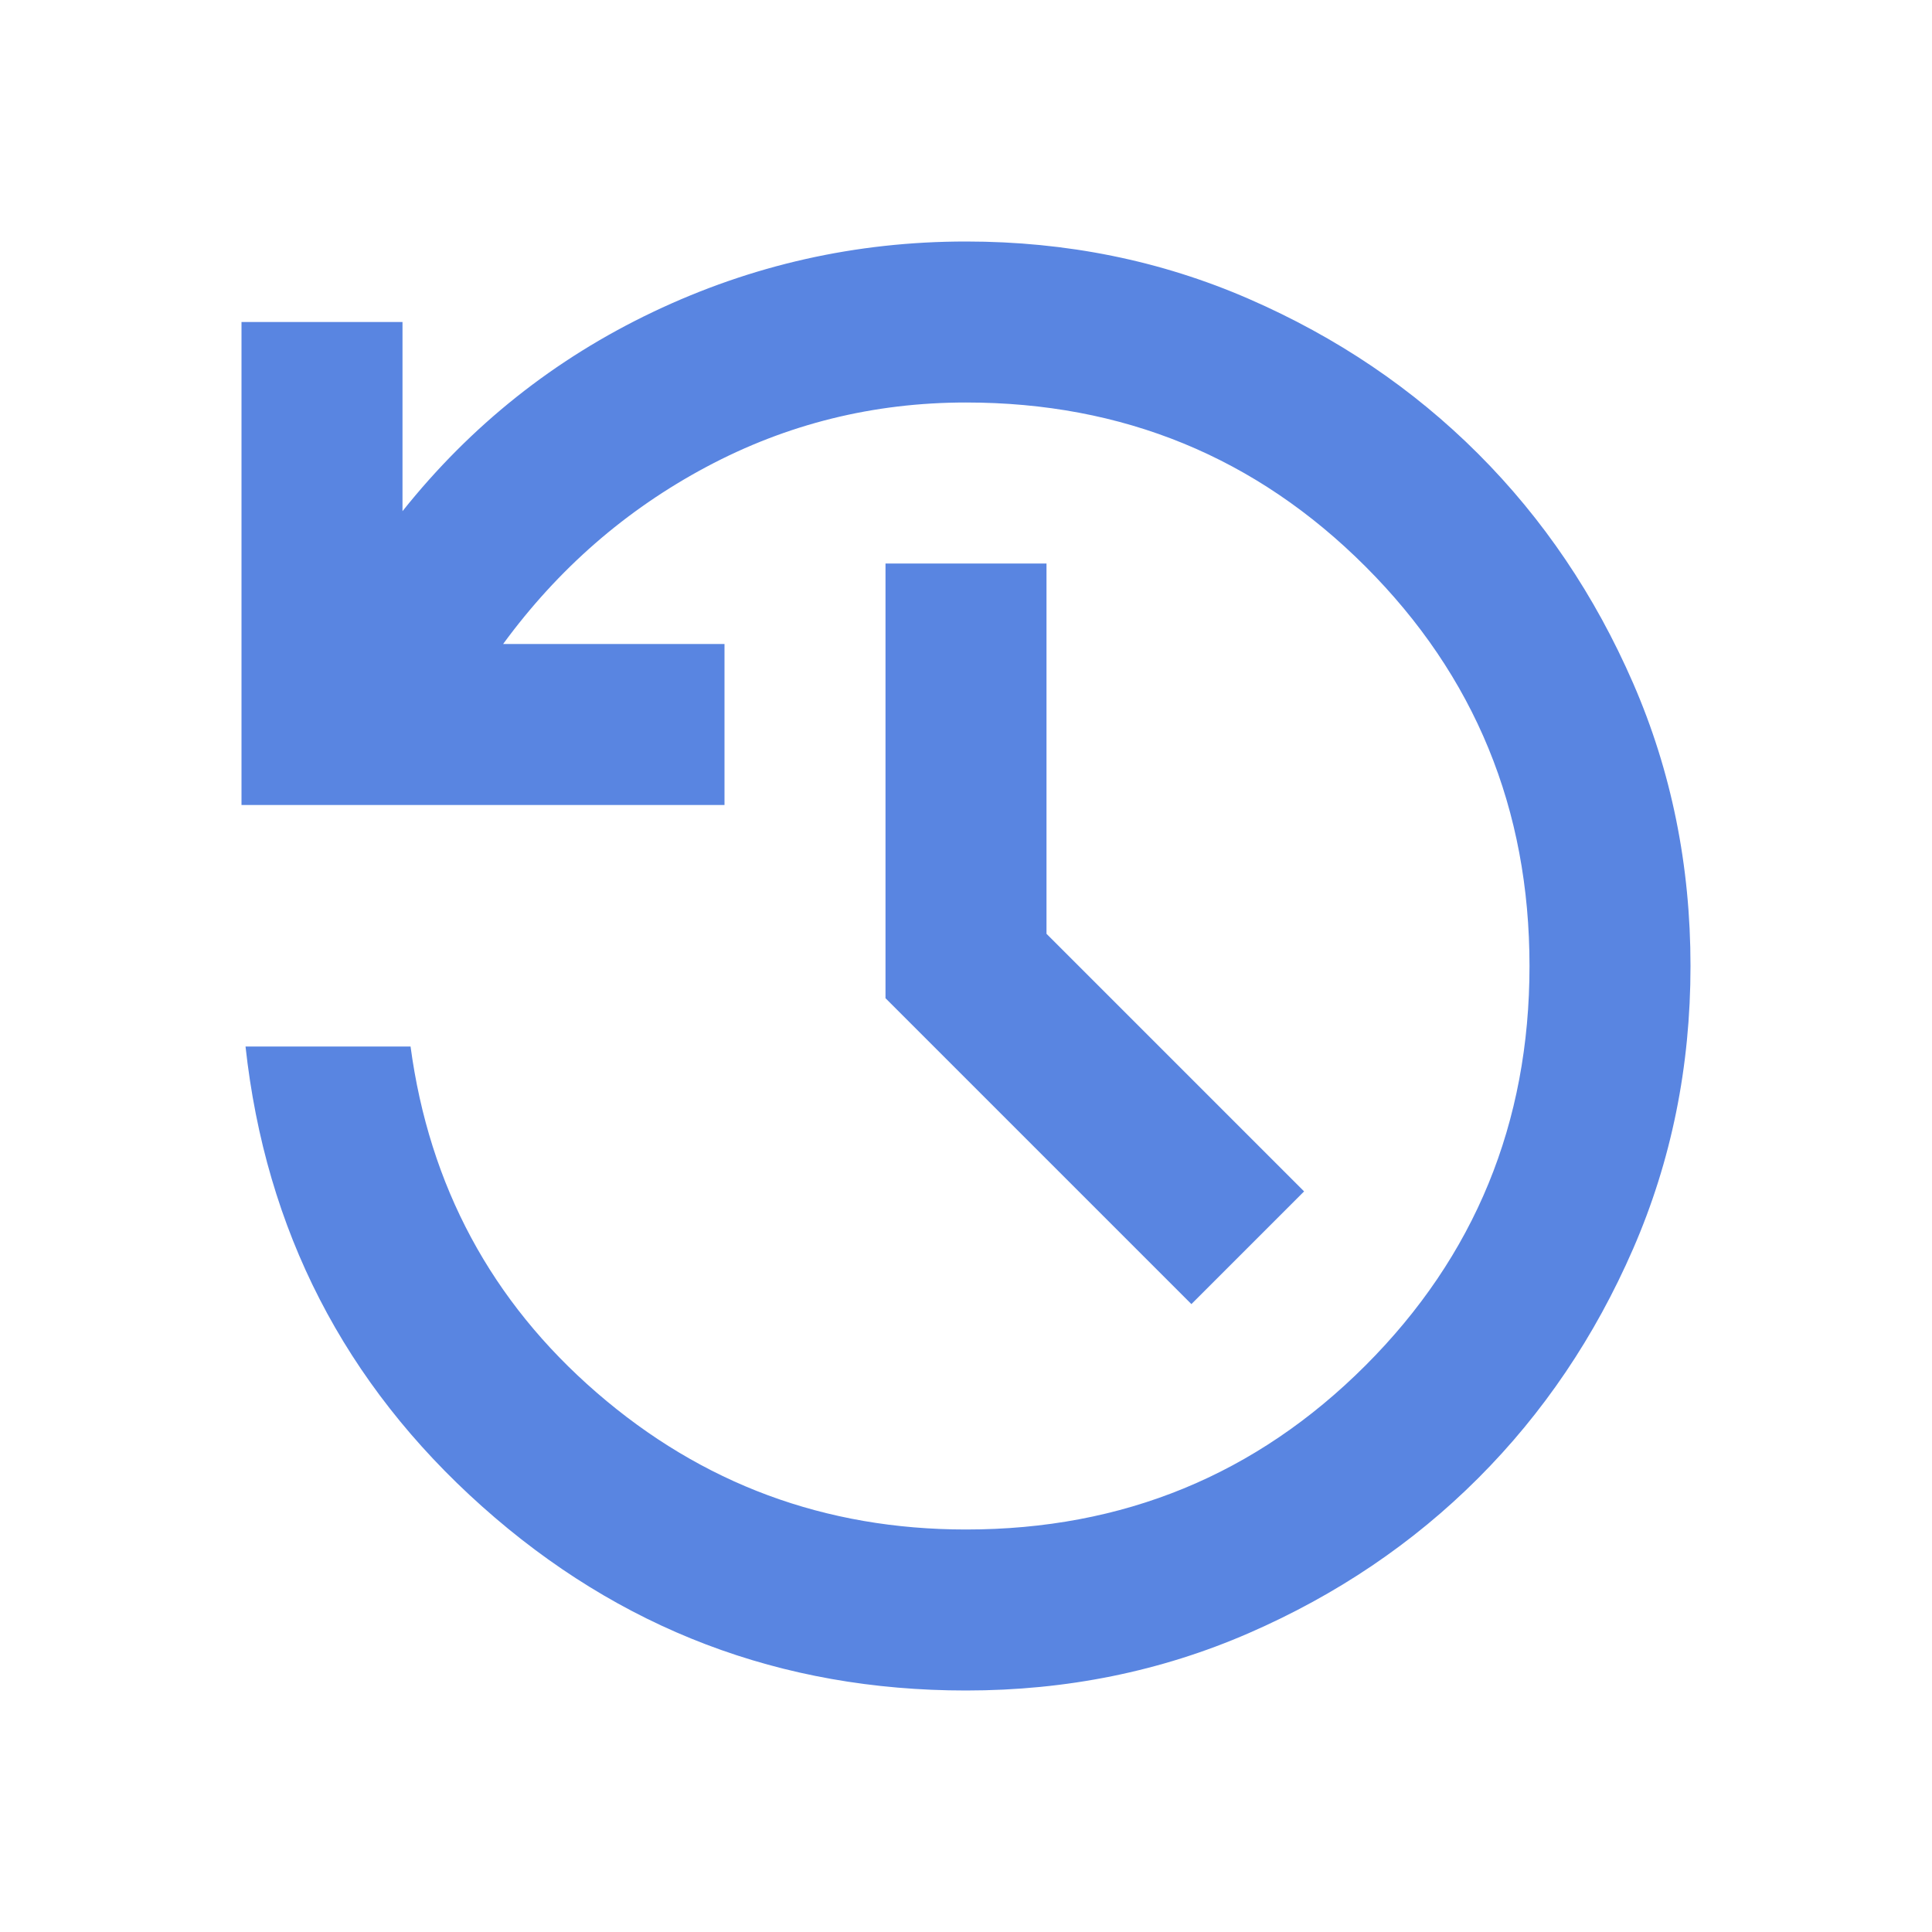
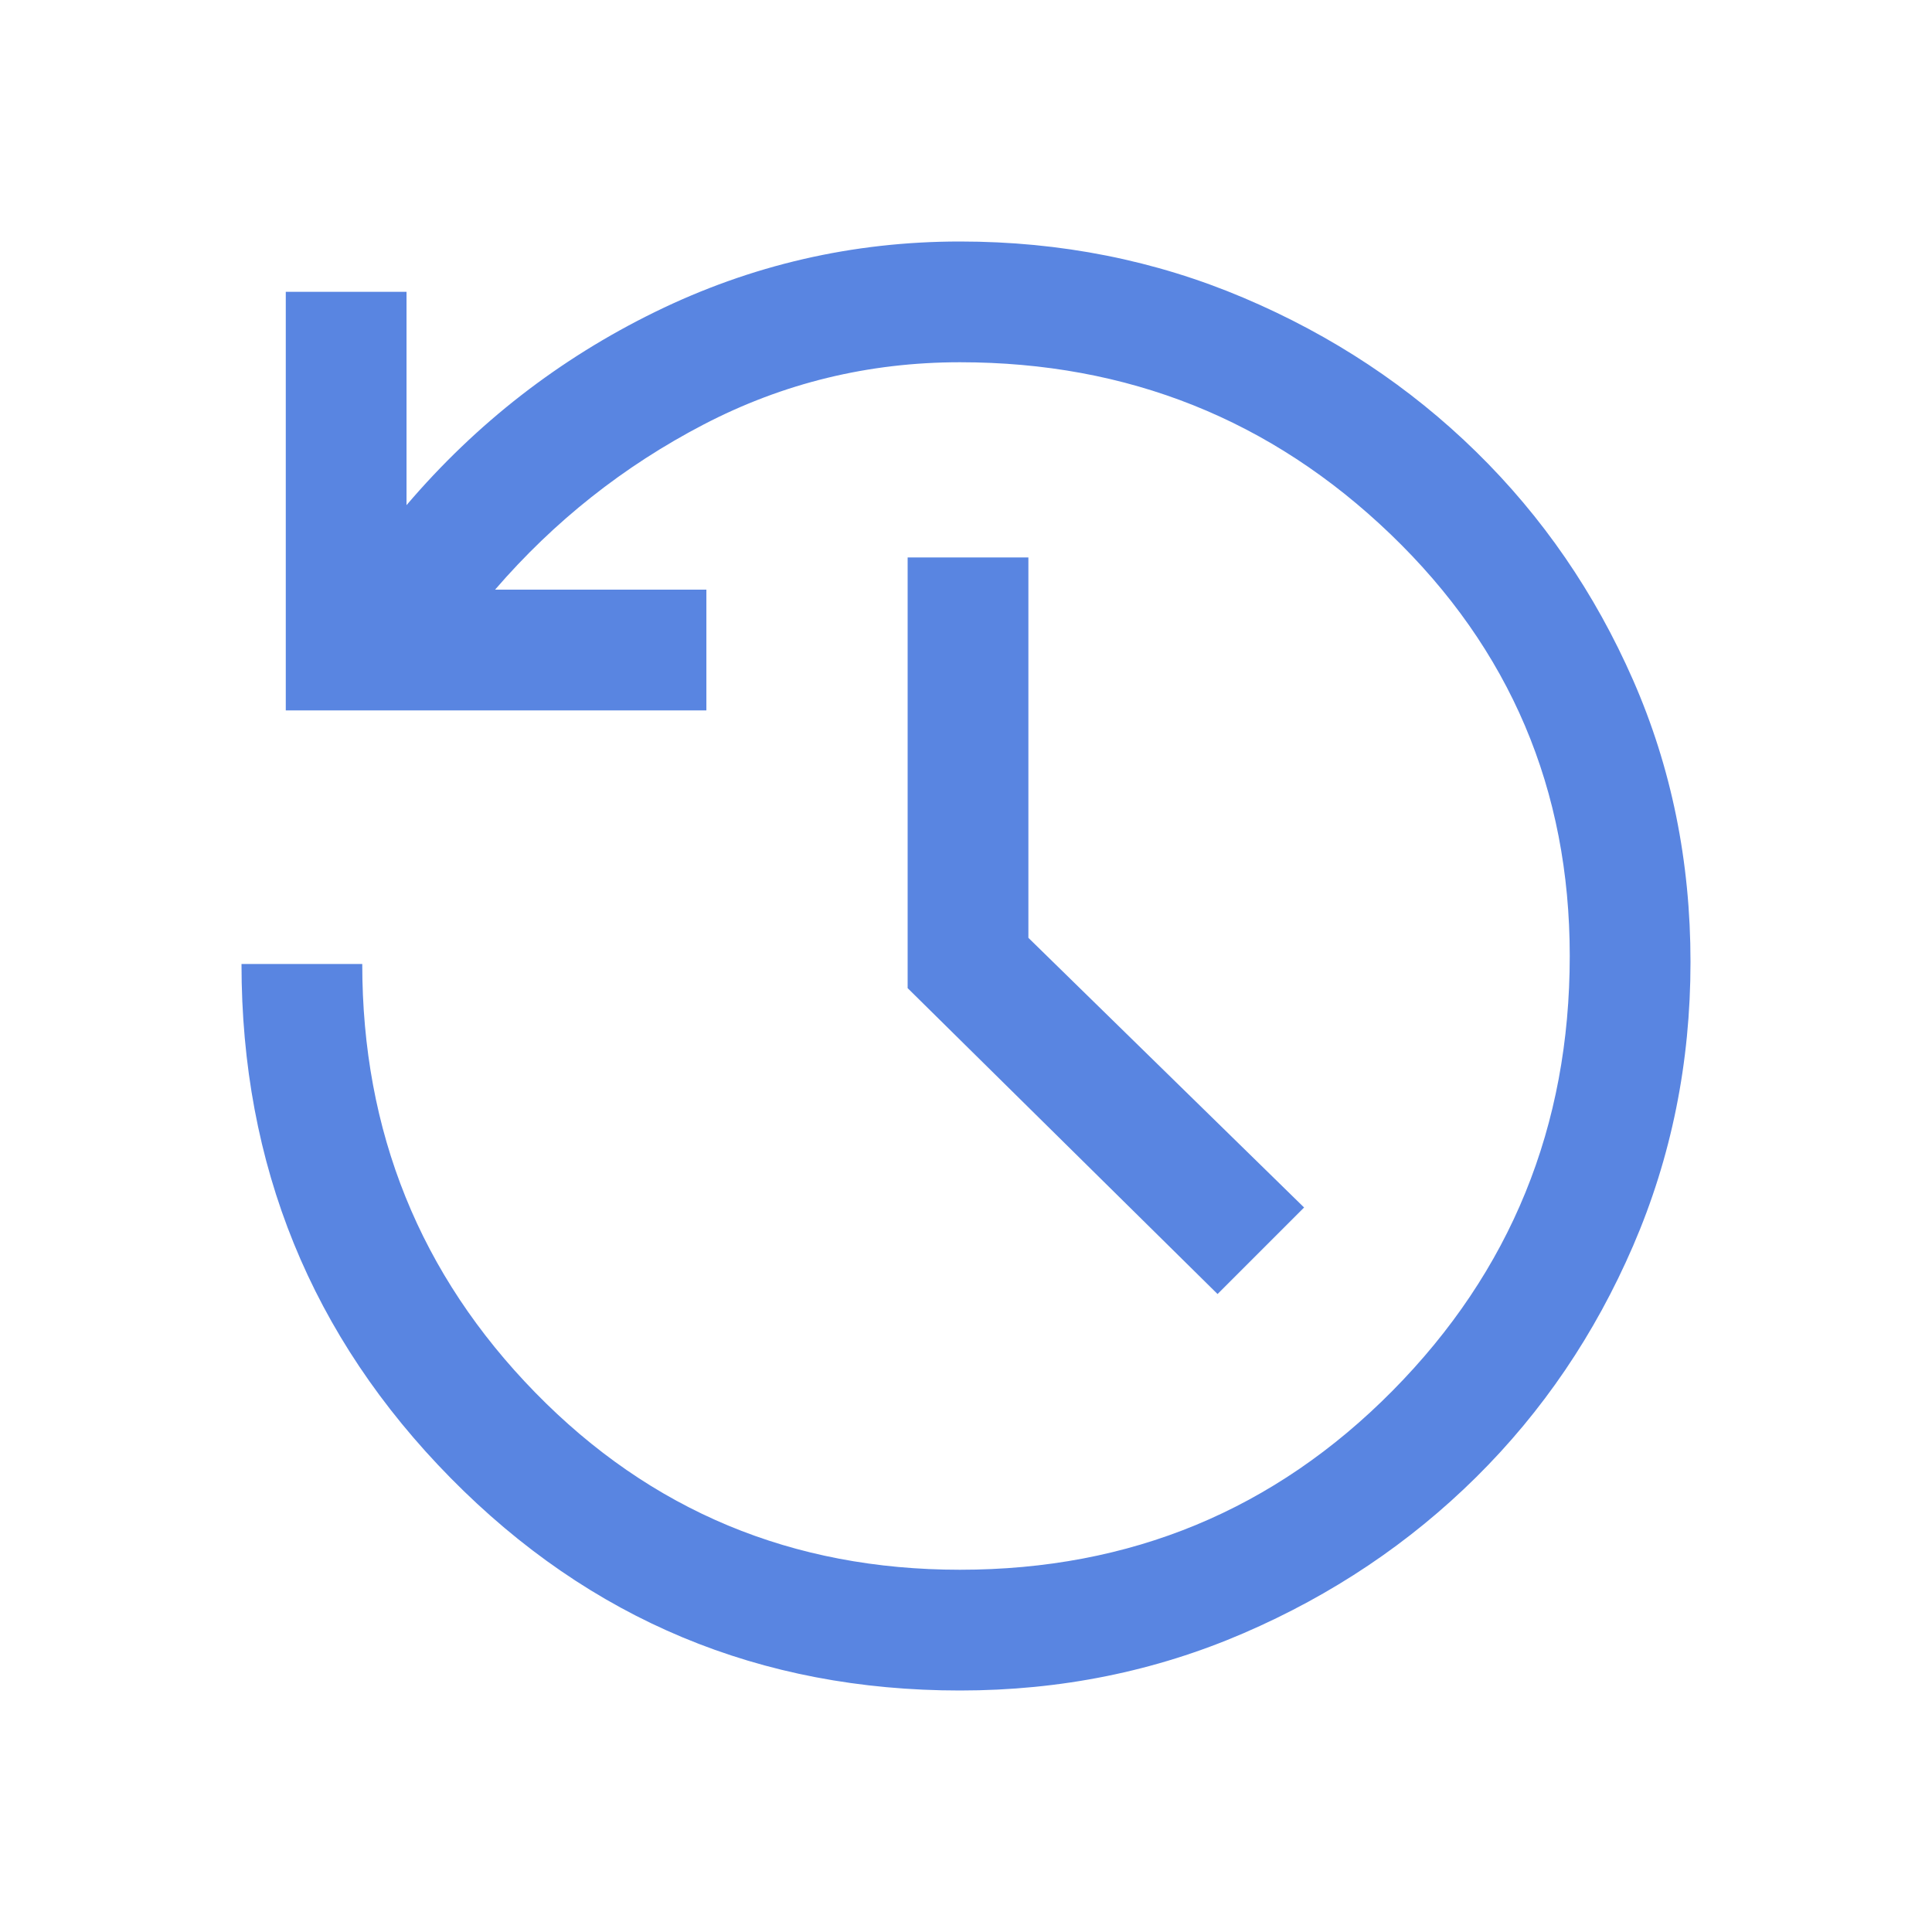
<svg xmlns="http://www.w3.org/2000/svg" height="48px" viewBox="0 -960 960 960" width="48px" fill="#5985E1">
-   <path d="M480-120q-138 0-240.5-91.5T122-440h82q14 104 92.5 172T480-200q117 0 198.5-81.5T760-480q0-117-81.5-198.5T480-760q-69 0-129 32t-101 88h110v80H120v-240h80v94q51-64 124.5-99T480-840q75 0 140.5 28.5t114 77q48.5 48.5 77 114T840-480q0 75-28.5 140.5t-77 114q-48.5 48.5-114 77T480-120Zm112-192L440-464v-216h80v184l128 128-56 56Z" />
+   <path d="M477-120q-149 0-253-105.5T120-481h60q0 125 86 213t211 88q127 0 215-89t88-216q0-124-89-209.5T477-780q-68 0-127.5 31T246-667h105v60H142v-208h60v106q52-61 123.5-96T477-840q75 0 141 28t115.5 76.5Q783-687 811.5-622T840-482q0 75-28.5 141t-78 115Q684-177 618-148.5T477-120Zm128-197L451-469v-214h60v189l137 134-43 43Z" />
</svg>
